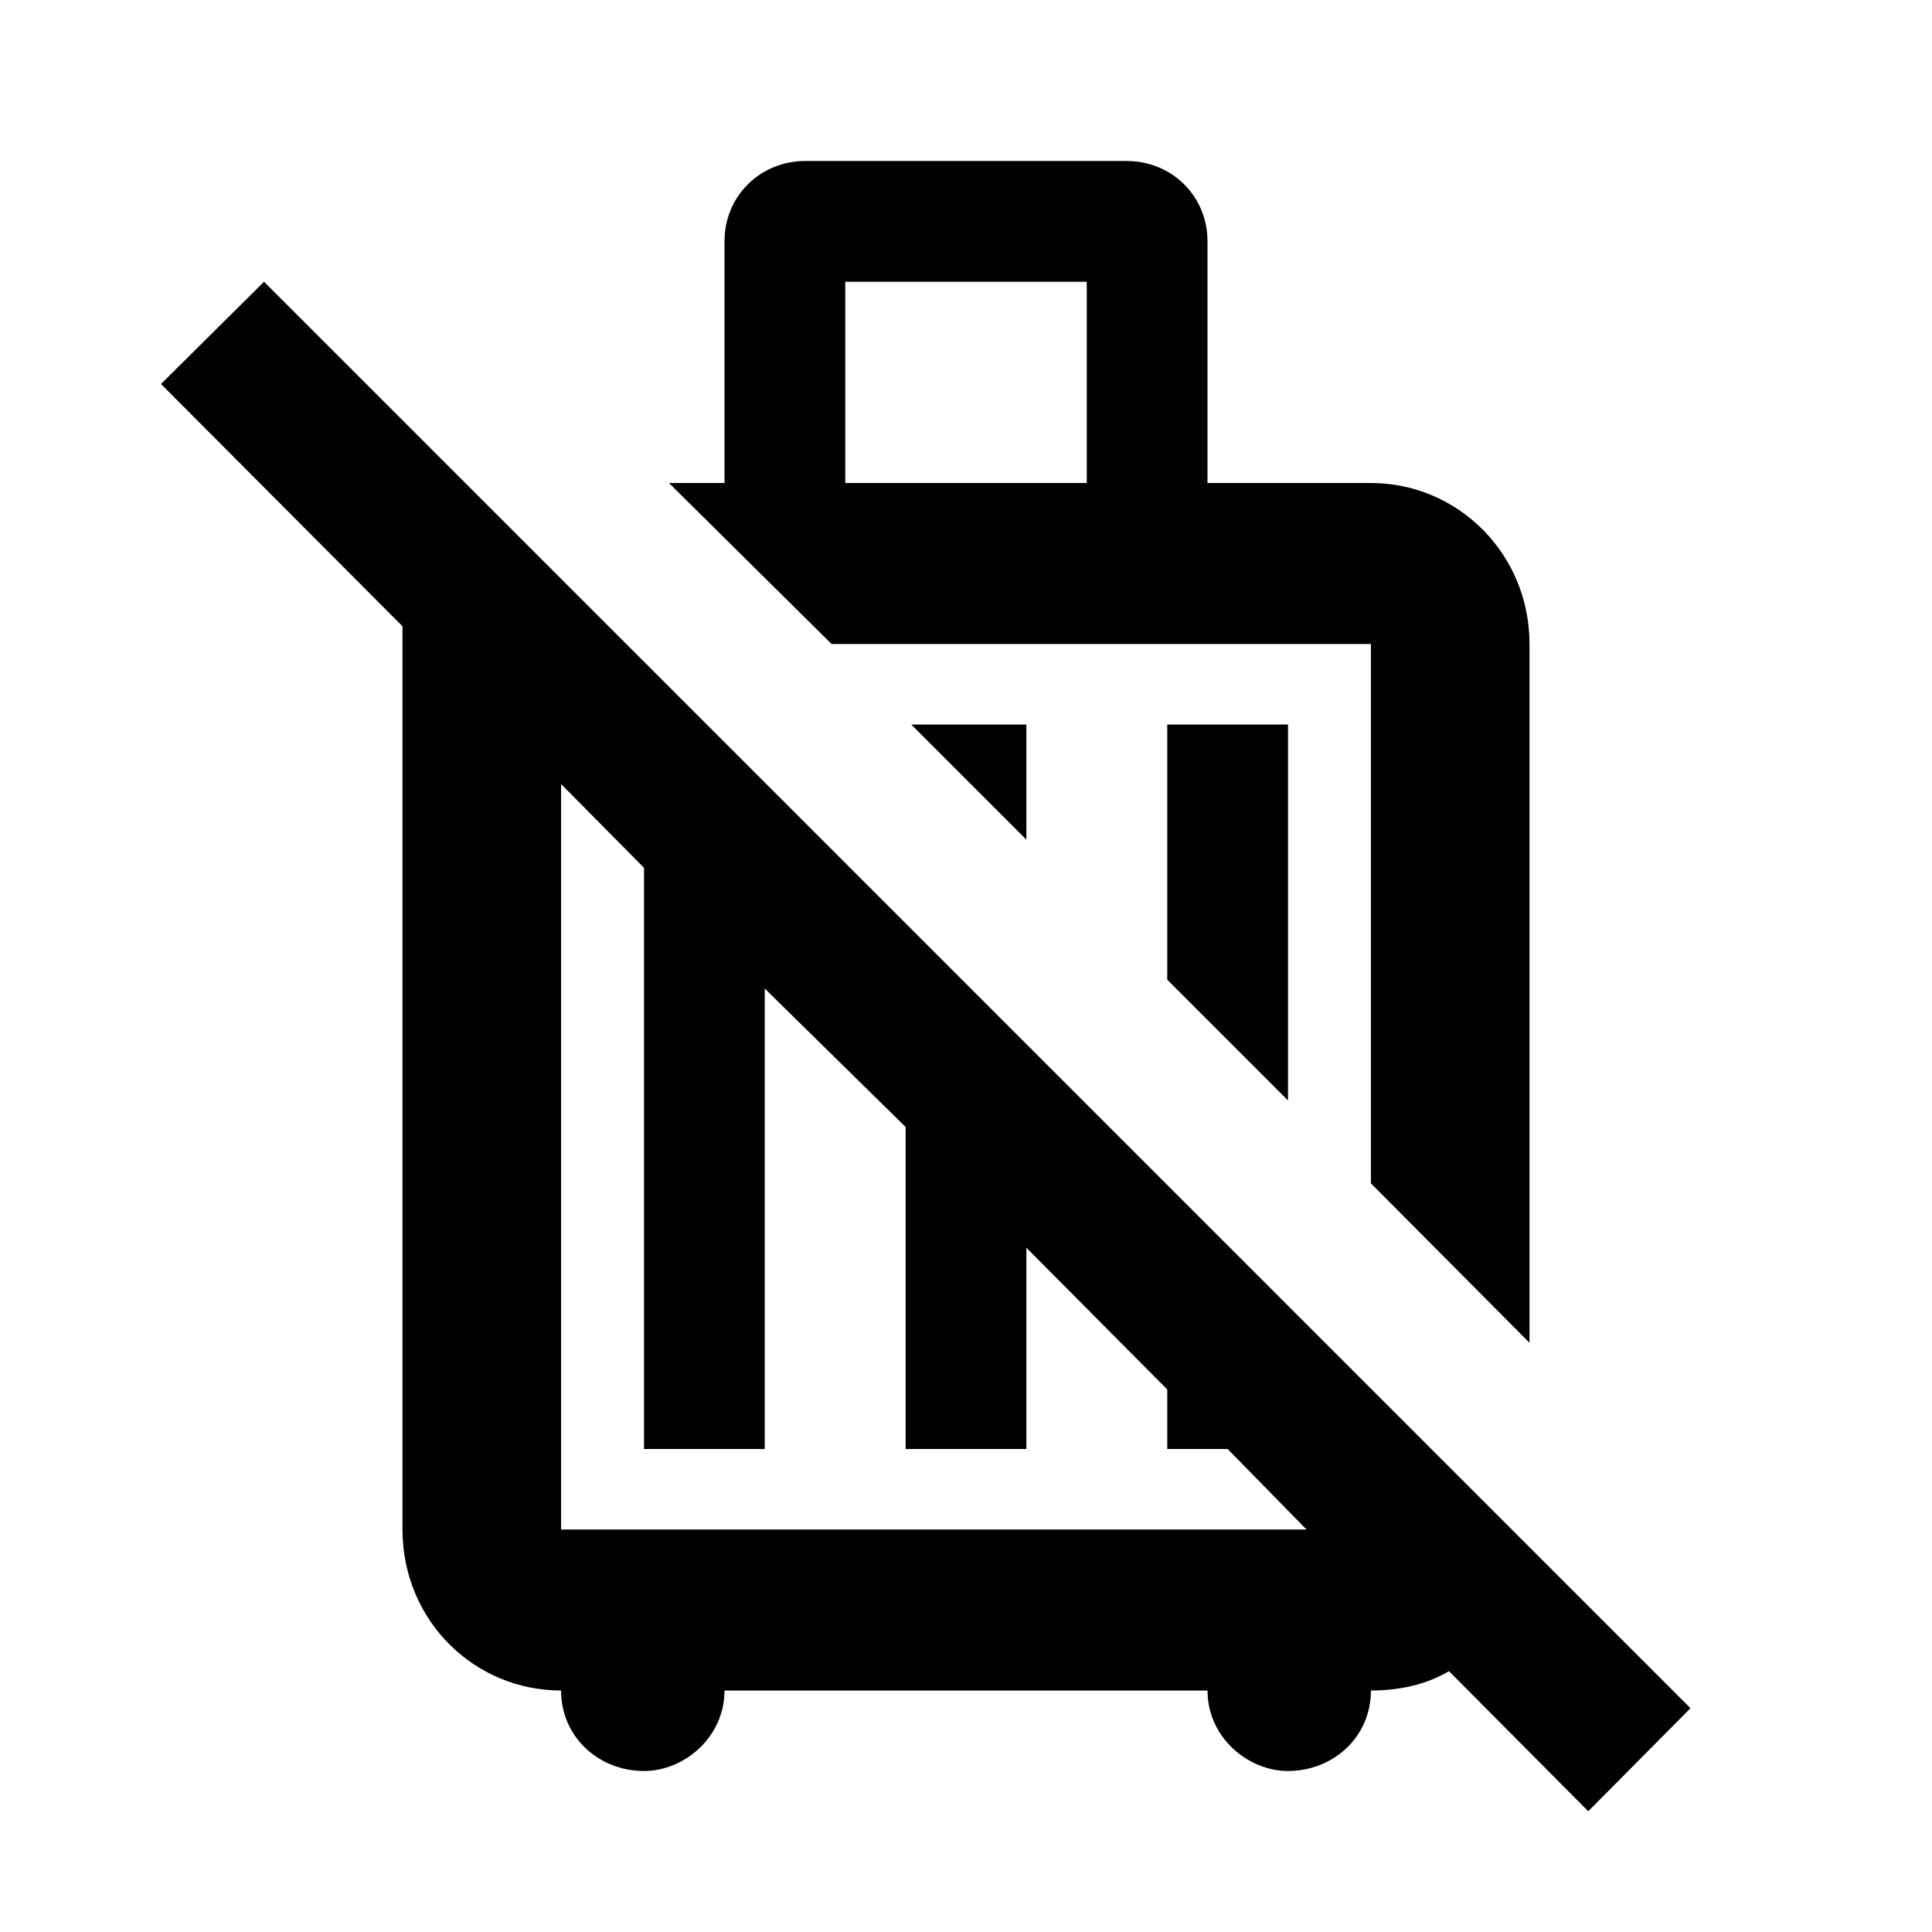
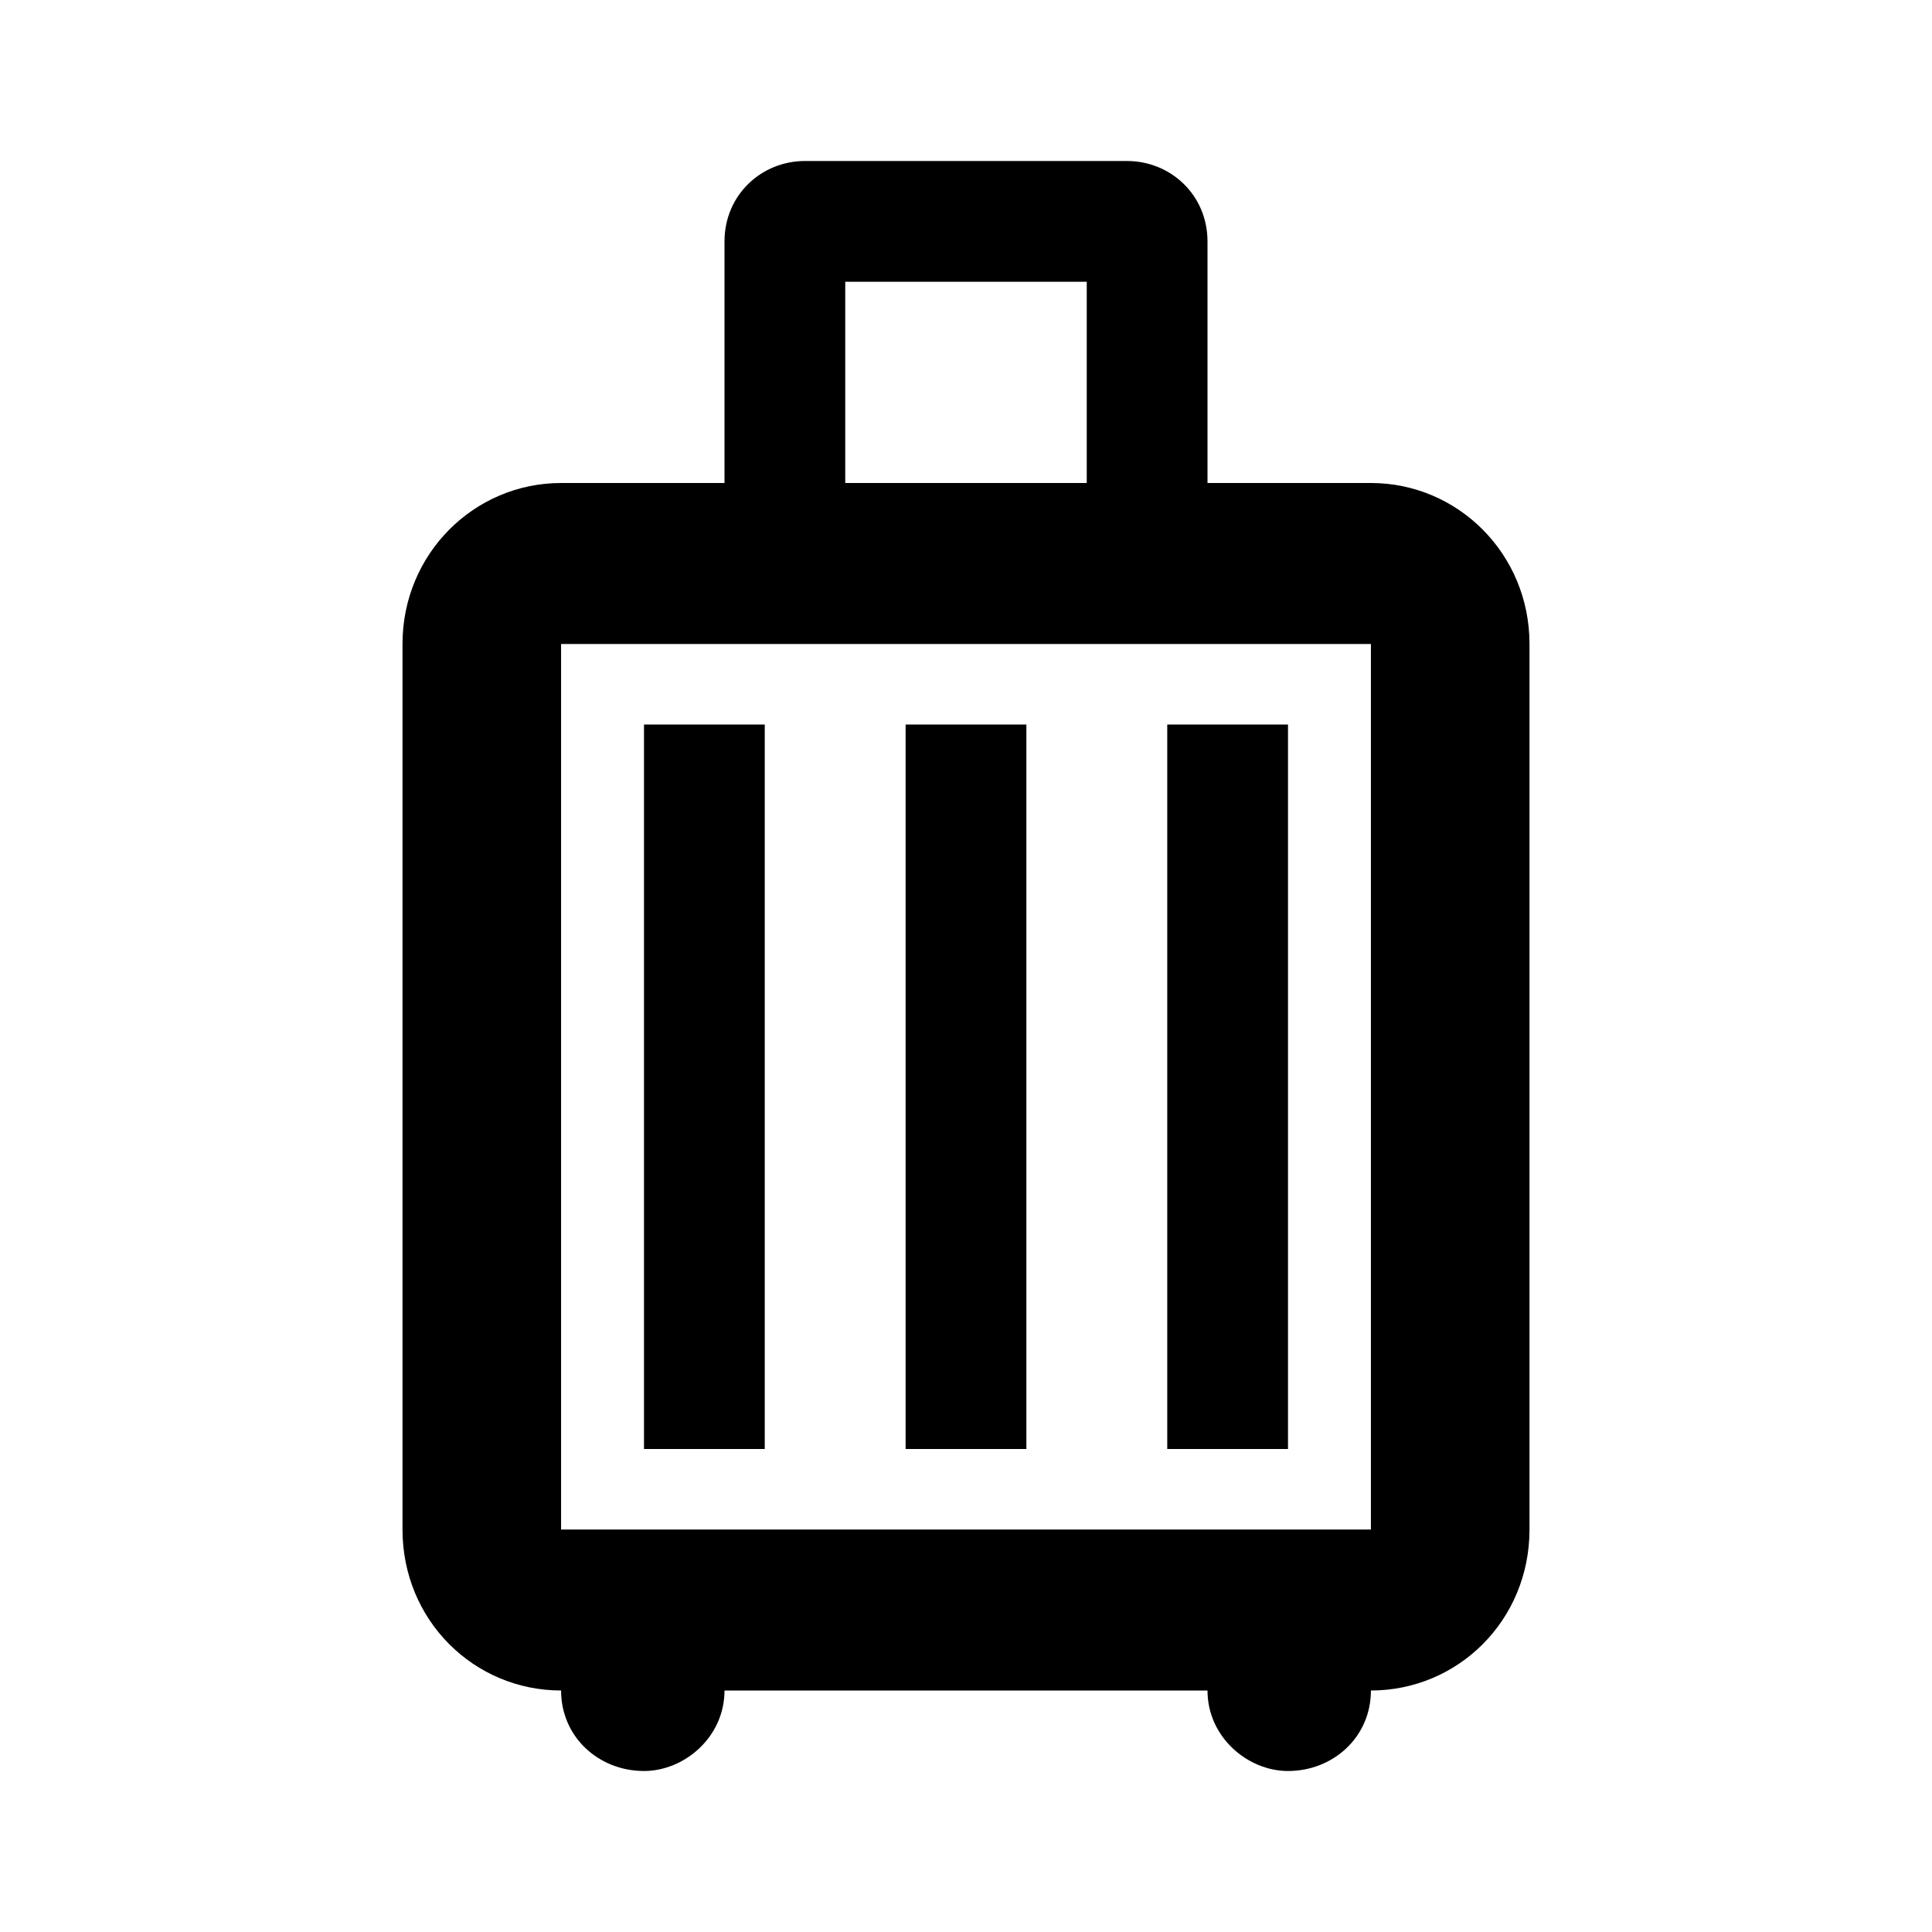
<svg xmlns="http://www.w3.org/2000/svg" viewBox="0 0 24 24" fill="currentColor">
-   <path d="M2 4.77L3.28 3.5L21 21.22L19.73 22.5L18 20.76C17.71 20.93 17.38 21 17.03 21C17.03 21.58 16.56 22 16 22C15.5 22 15 21.58 15 21H9C9 21.58 8.5 22 8 22C7.44 22 6.97 21.58 6.97 21C5.89 21 5 20.13 5 19L5 7.78L2 4.77M9.5 18H8V10.78L6.97 9.74V19H16.23L15.25 18H14.5V17.26L12.75 15.5V18H11.25V14L9.5 12.28V18M12.75 9V10.43L11.32 9H12.75M14.5 9H16V13.67L14.5 12.17V9M17.03 6C18.11 6 19 6.88 19 8V16.68L17.03 14.7V8H10.33L8.31 6H9V3C9 2.42 9.46 2 10 2H14C14.54 2 15 2.42 15 3V6H17.03M10.5 3.5V6H13.5V3.5H10.5Z" />
+   <path d="M9.5 18V9H8V18M12.75 18V9H11.25V18M16 18V9H14.5V18M17.03 6C18.11 6 19 6.88 19 8V19C19 20.13 18.11 21 17.03 21C17.03 21.58 16.56 22 16 22C15.5 22 15 21.58 15 21H9C9 21.58 8.5 22 8 22C7.44 22 6.97 21.58 6.97 21C5.89 21 5 20.13 5 19V8C5 6.88 5.89 6 6.97 6H9V3C9 2.42 9.46 2 10 2H14C14.54 2 15 2.42 15 3V6M10.5 3.5V6H13.5V3.5M17.03 19V8H6.97V19" />
</svg>
